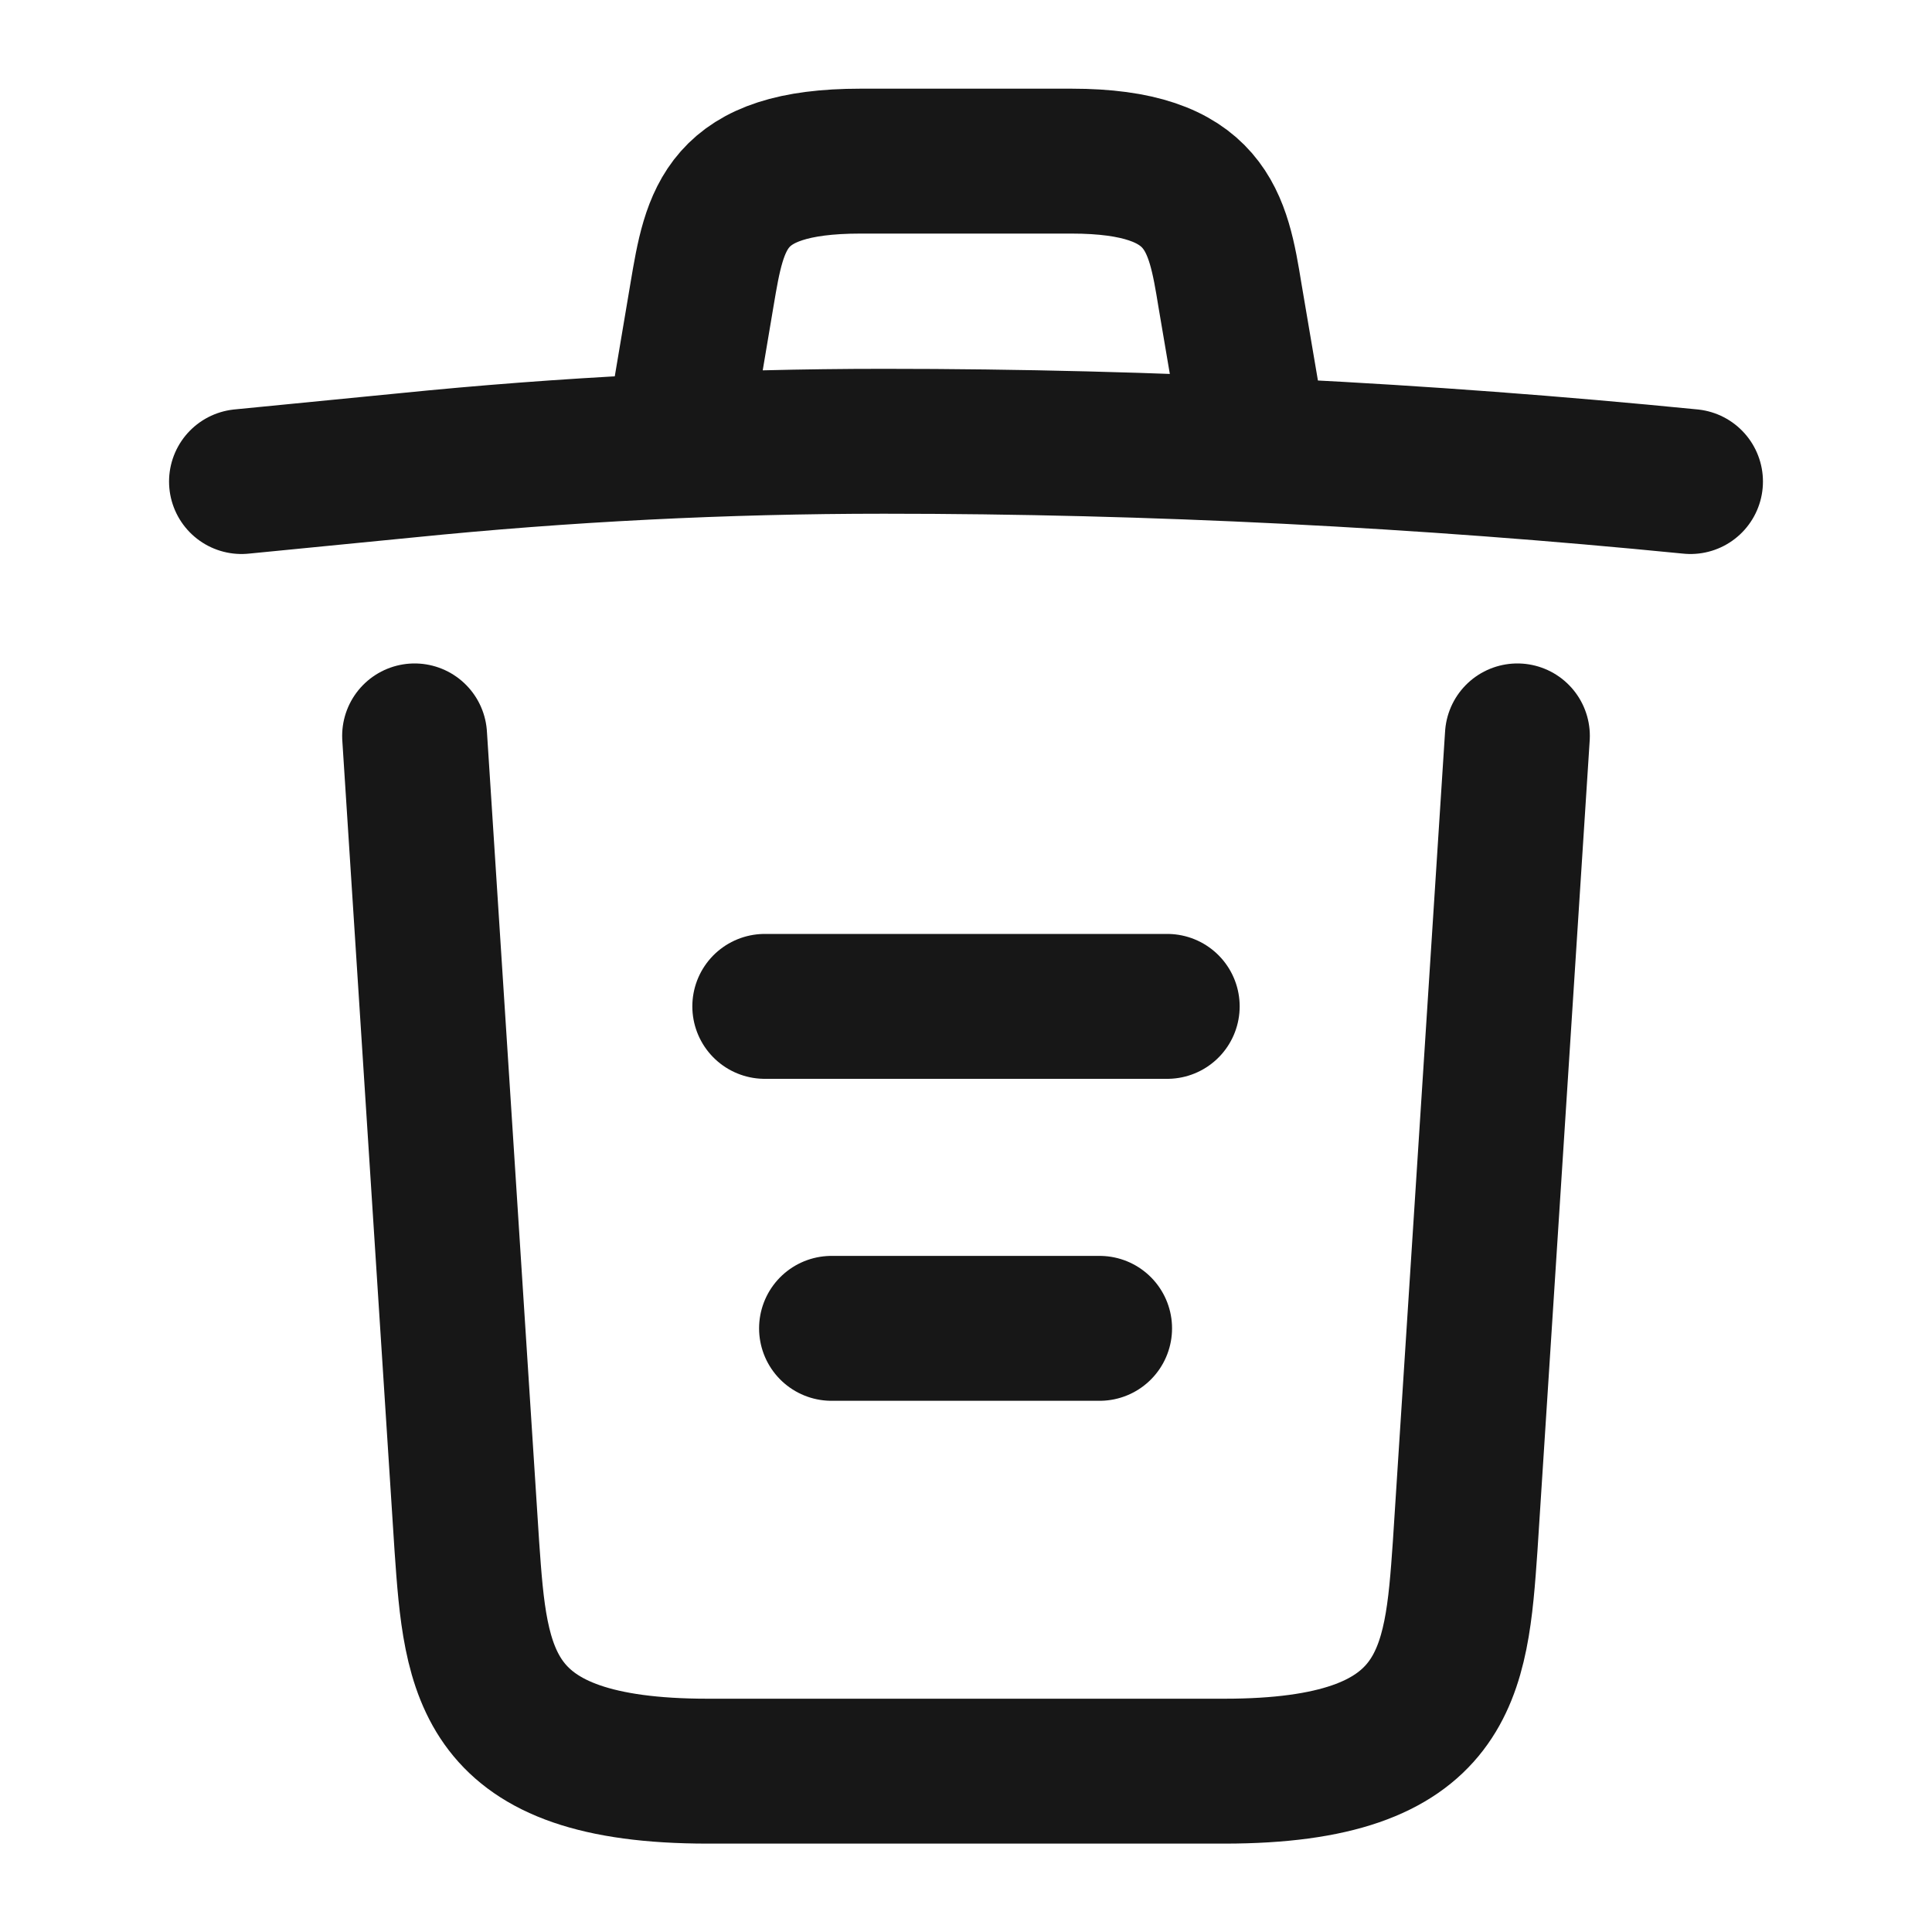
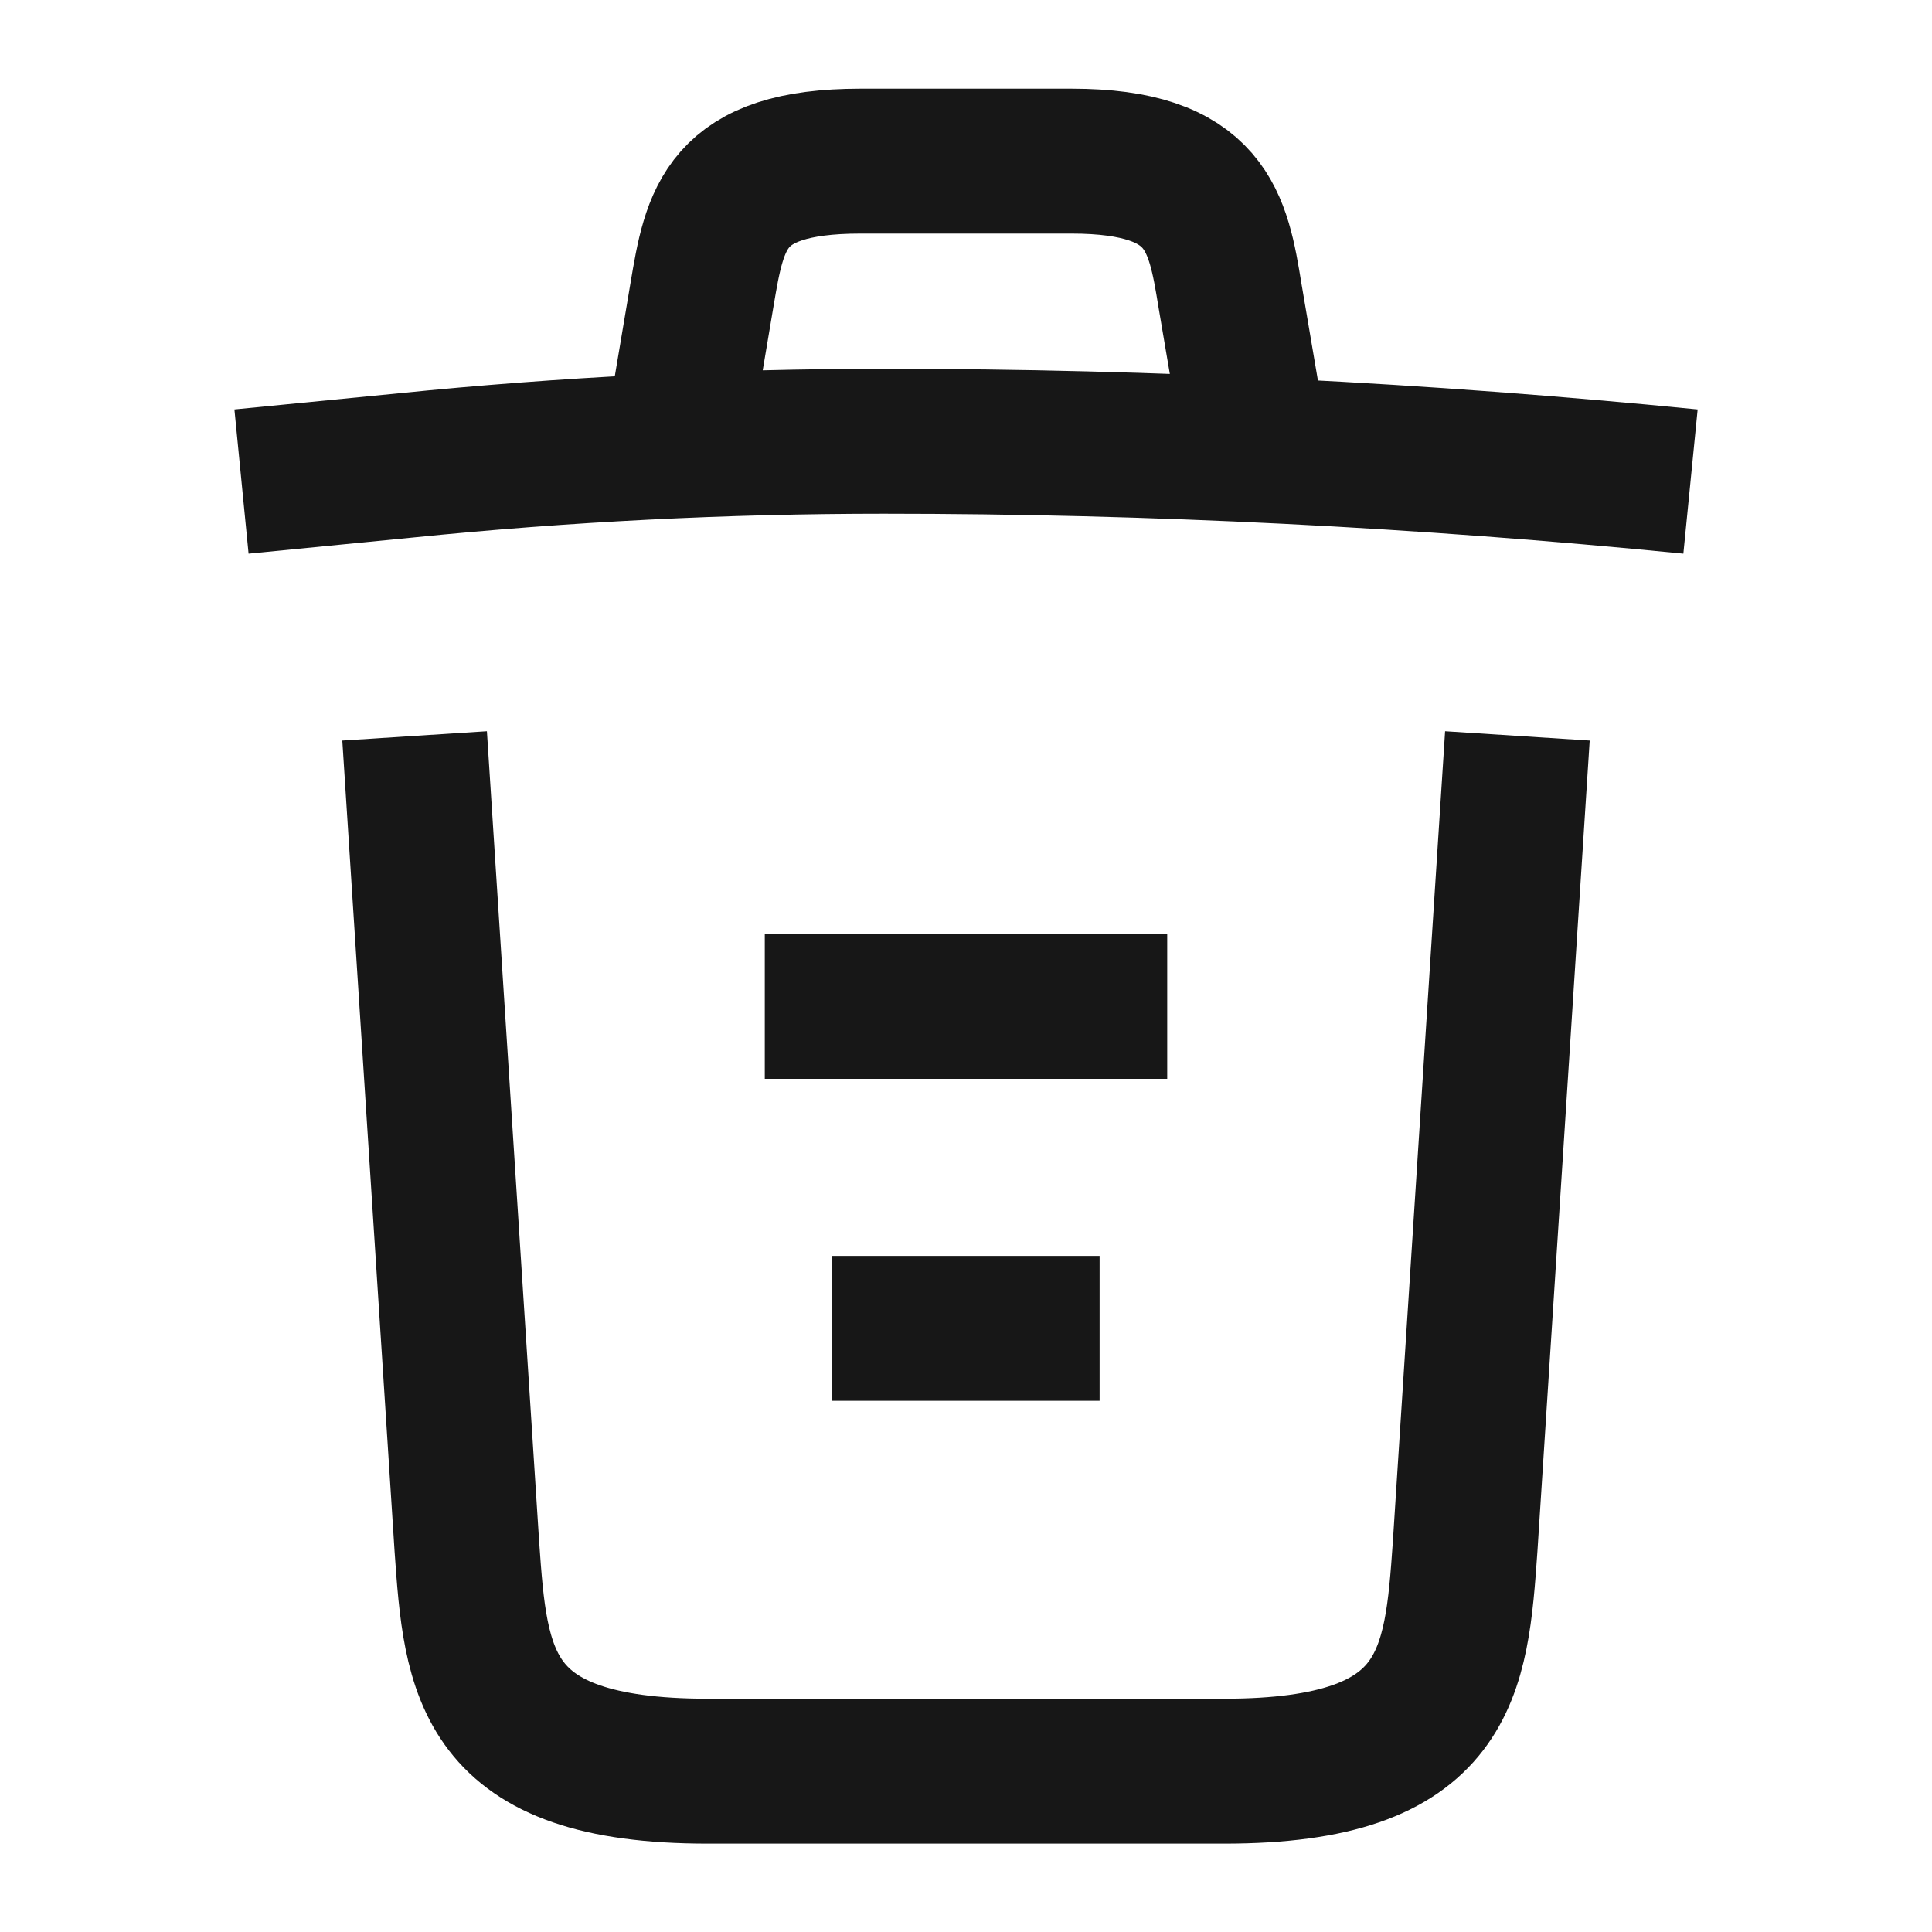
<svg xmlns="http://www.w3.org/2000/svg" width="20" height="20" viewBox="0 0 20 20" fill="none">
-   <path d="M17.5 4.985C14.725 4.71 11.933 4.568 9.15 4.568C7.5 4.568 5.85 4.651 4.2 4.818L2.5 4.985M7.083 4.143L7.267 3.051C7.4 2.26 7.5 1.668 8.908 1.668H11.092C12.5 1.668 12.608 2.293 12.733 3.06L12.917 4.143M15.708 7.618L15.167 16.01C15.075 17.318 15 18.335 12.675 18.335H7.325C5 18.335 4.925 17.318 4.833 16.01L4.292 7.618M8.608 13.751H11.383M7.917 10.418H12.083" stroke="#171717" stroke-width="1.5" stroke-linecap="round" stroke-linejoin="round" />
+   <path d="M17.5 4.985C14.725 4.71 11.933 4.568 9.15 4.568C7.5 4.568 5.85 4.651 4.2 4.818L2.5 4.985M7.083 4.143L7.267 3.051C7.4 2.26 7.5 1.668 8.908 1.668H11.092C12.5 1.668 12.608 2.293 12.733 3.06L12.917 4.143M15.708 7.618L15.167 16.01C15.075 17.318 15 18.335 12.675 18.335H7.325C5 18.335 4.925 17.318 4.833 16.01L4.292 7.618M8.608 13.751H11.383M7.917 10.418H12.083" stroke="#171717" stroke-width="1.5" strokeLinecap="round" strokeLinejoin="round" />
</svg>
